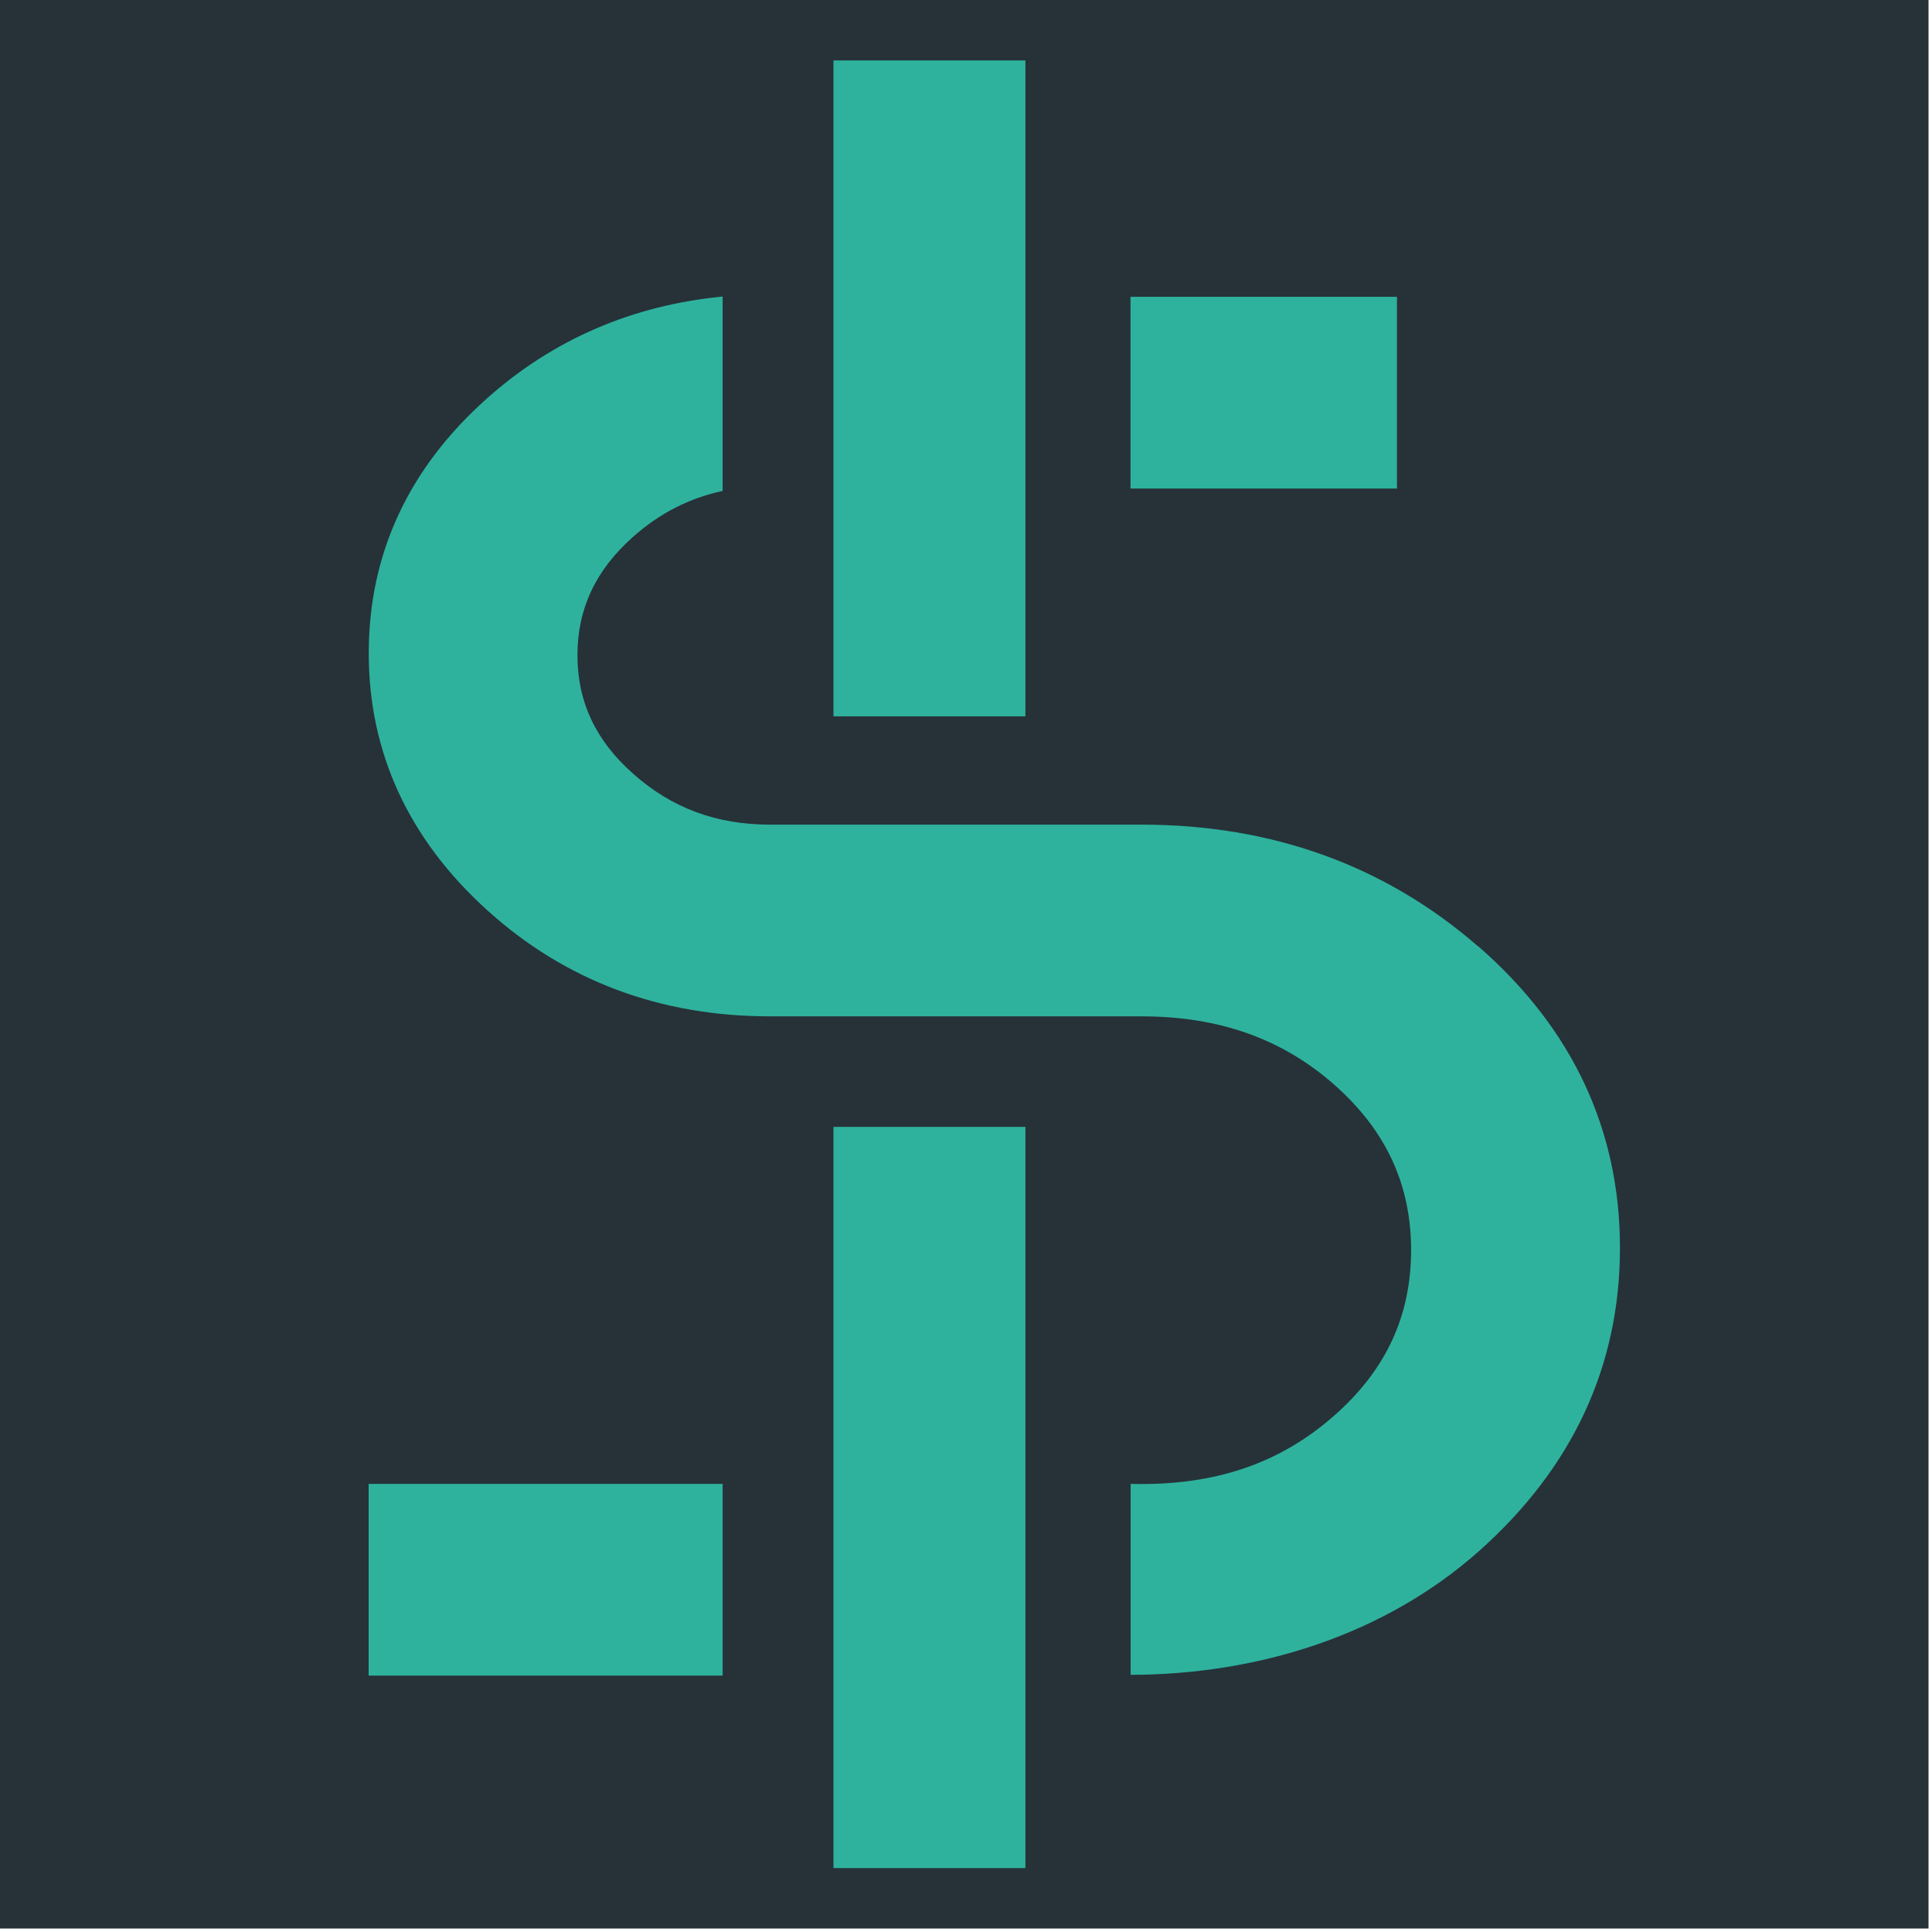
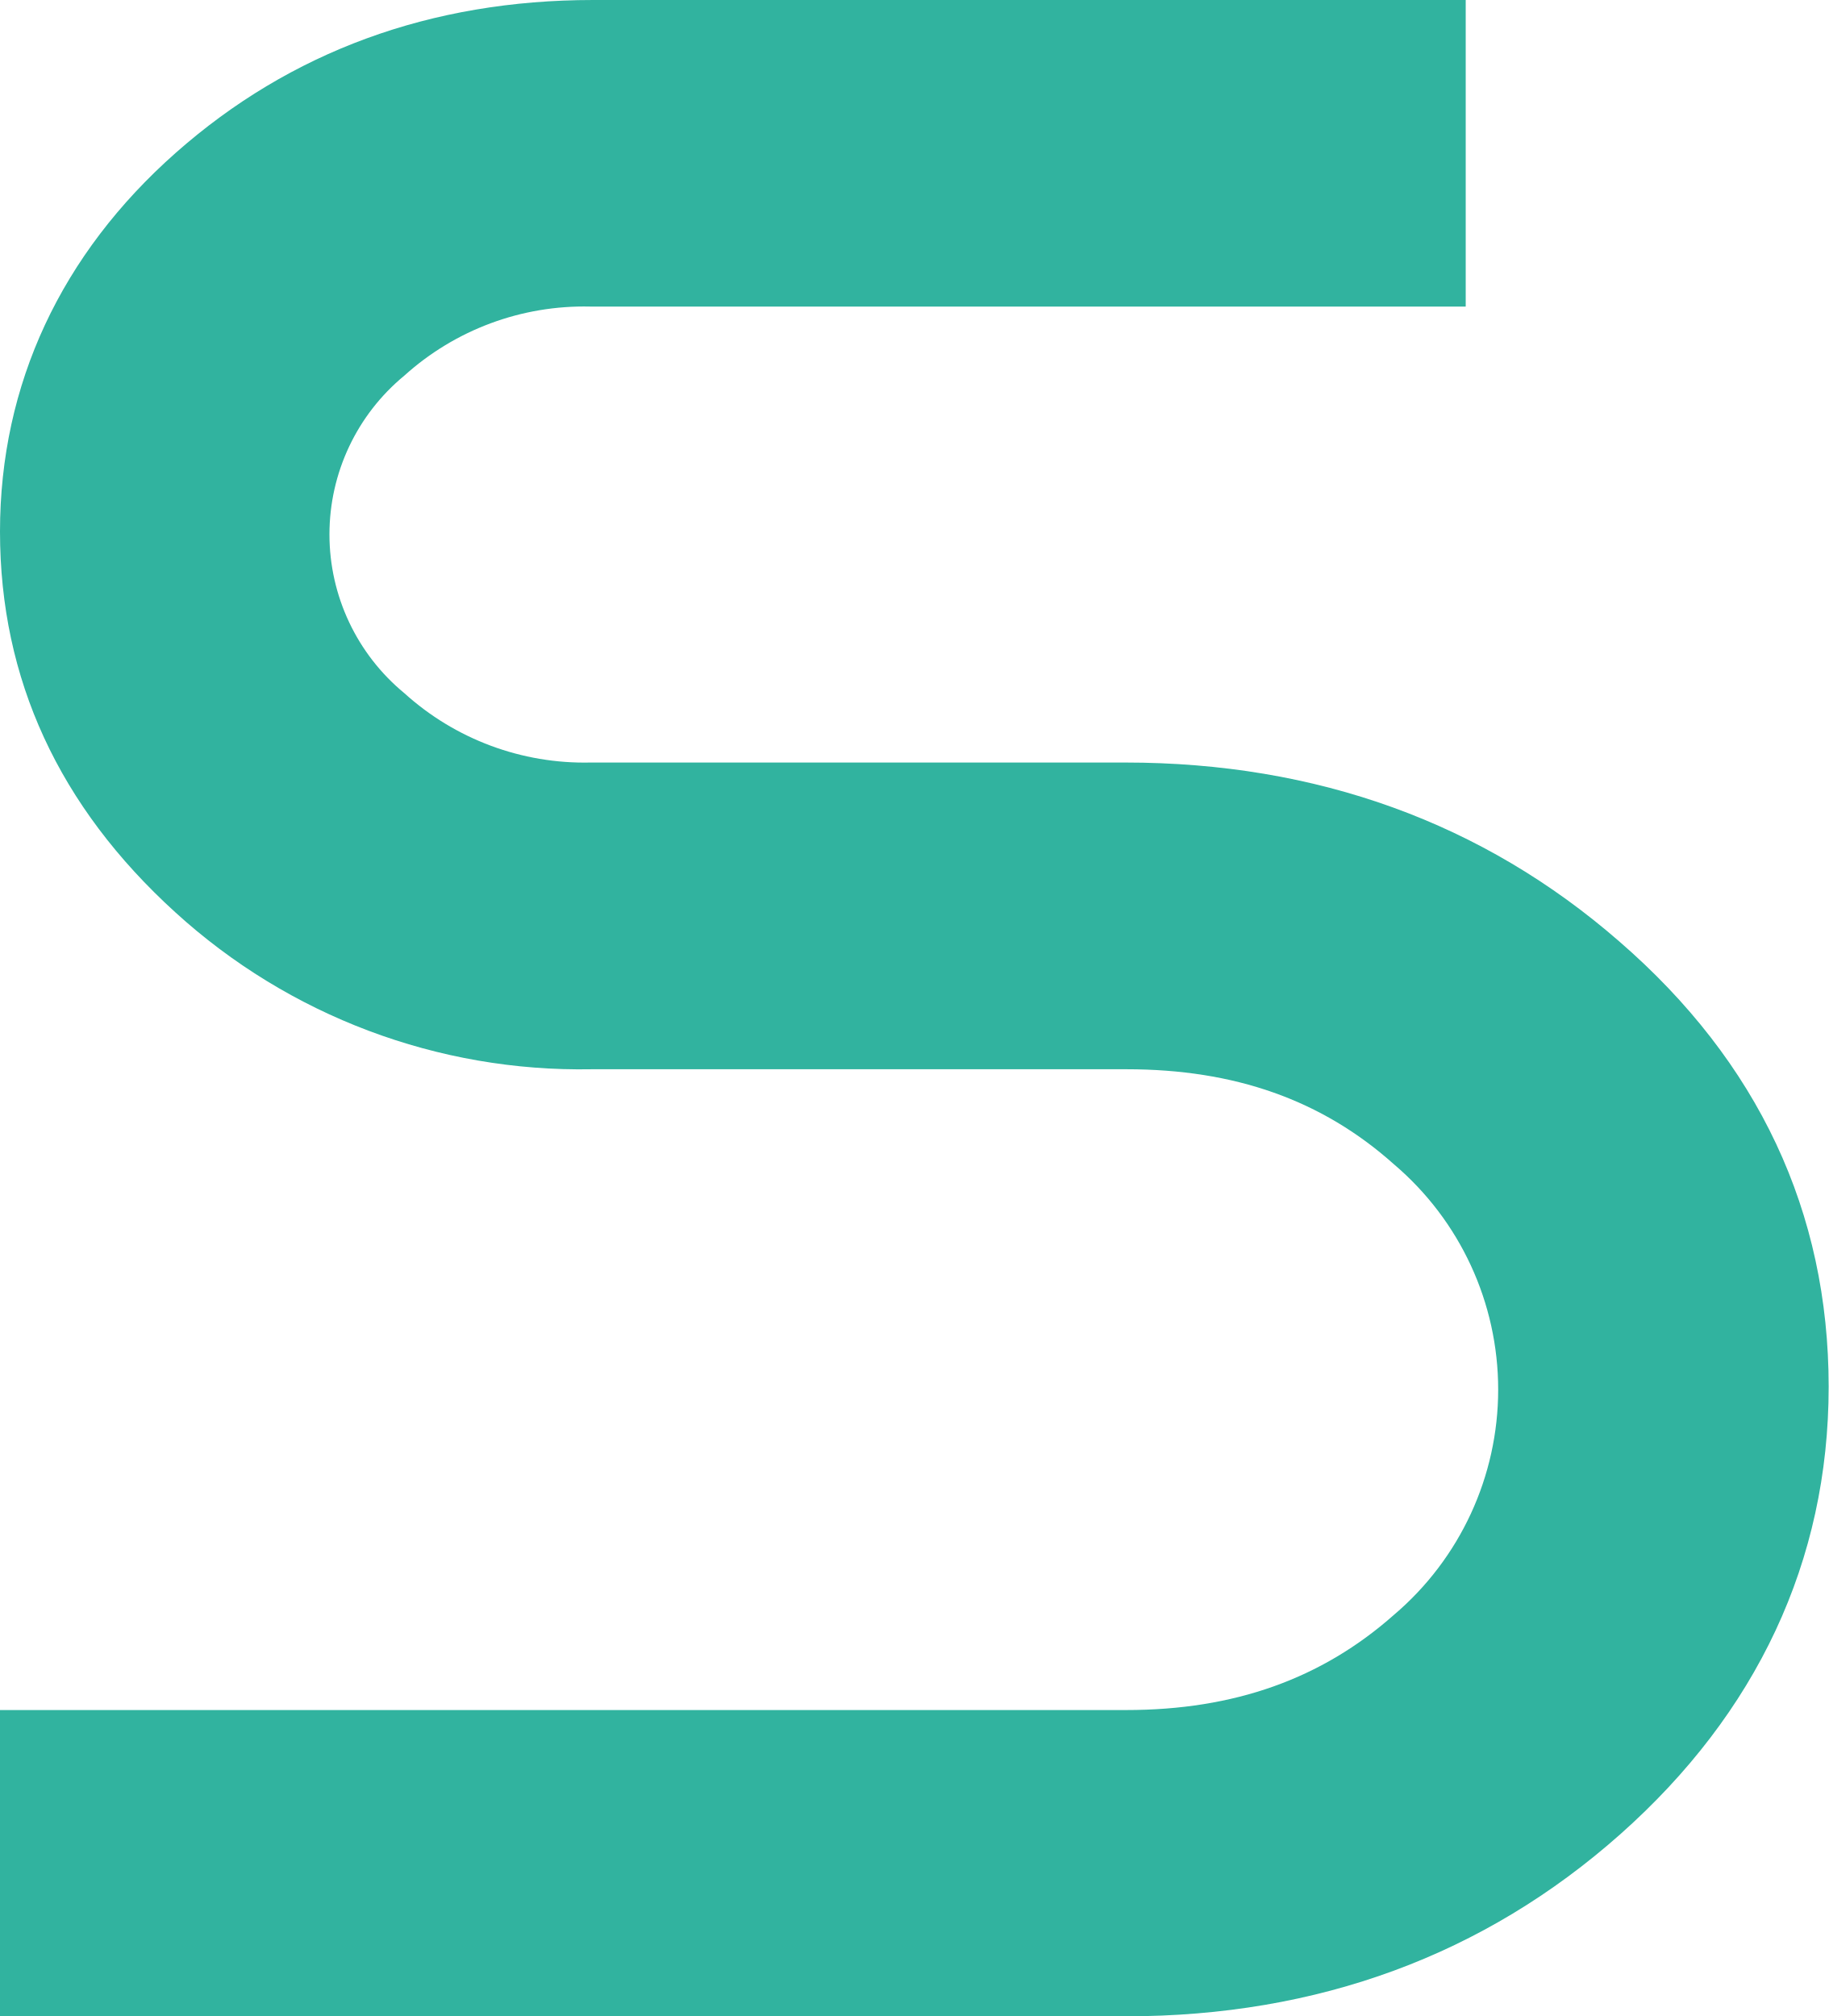
- <svg xmlns="http://www.w3.org/2000/svg" width="129" height="129" viewBox="0 0 129 129">
-   <g fill="none" fill-rule="evenodd">
-     <path fill="#263238" d="M0 128.768h128.768V0H0" />
-     <path fill="#2EB29E" d="M55.65 47.83h12.817V4.036H55.65m0 120.696h12.817v-49.49H55.65M75.484 32.62h17.79V19.818h-17.79m-50.87 92.062H48.25v-12.8H24.614" />
-     <path fill="#2EB29E" d="M98.7 63.198c-6.196-5.4-13.76-8.137-22.483-8.137H51.404c-3.574 0-6.56-1.11-9.13-3.4-2.5-2.21-3.718-4.8-3.718-7.91 0-3.11 1.22-5.7 3.73-7.92 1.77-1.57 3.744-2.573 5.965-3.052V19.8c-6 .582-11.28 2.842-15.7 6.77-5.262 4.67-7.93 10.403-7.93 17.044 0 6.635 2.66 12.408 7.907 17.158 5.194 4.706 11.547 7.09 18.885 7.09h24.81c5.194 0 9.415 1.505 12.906 4.598 3.424 3.042 5.09 6.643 5.09 11.01 0 4.374-1.663 7.974-5.084 11.007-3.49 3.096-7.8 4.755-13.642 4.602v12.75c8.707-.017 17.05-2.756 23.23-8.237 6.265-5.557 9.442-12.374 9.442-20.263 0-7.9-3.183-14.676-9.456-20.14" />
+ <svg xmlns="http://www.w3.org/2000/svg" viewBox="0 0 119.71 131.98">
+   <defs>
+     <style>.cls-1{fill:#31b39f;}</style>
+   </defs>
+   <g id="Layer_2" data-name="Layer 2">
+     <g id="Livello_1" data-name="Livello 1">
+       <path class="cls-1" d="M106,61.63c-8.92-7.77-19.8-11.71-32.34-11.71h-35a17.56,17.56,0,0,1-12.19-4.54,13.47,13.47,0,0,1,0-20.79,17.55,17.55,0,0,1,12.17-4.52l57.31,0V0H38.83C28.2,0,19,3.38,11.51,10S0,25.14,0,34.8s3.86,18,11.47,24.92A39.38,39.38,0,0,0,38.75,70h35c7.06,0,12.78,2,17.5,6.22a19.35,19.35,0,0,1,0,29.5c-4.73,4.19-10.46,6.23-17.52,6.23H0V132H73.71c12.56,0,23.44-4,32.36-11.92s13.64-17.88,13.64-29.3S115.11,69.52,106,61.63Z" />
+     </g>
  </g>
</svg>
